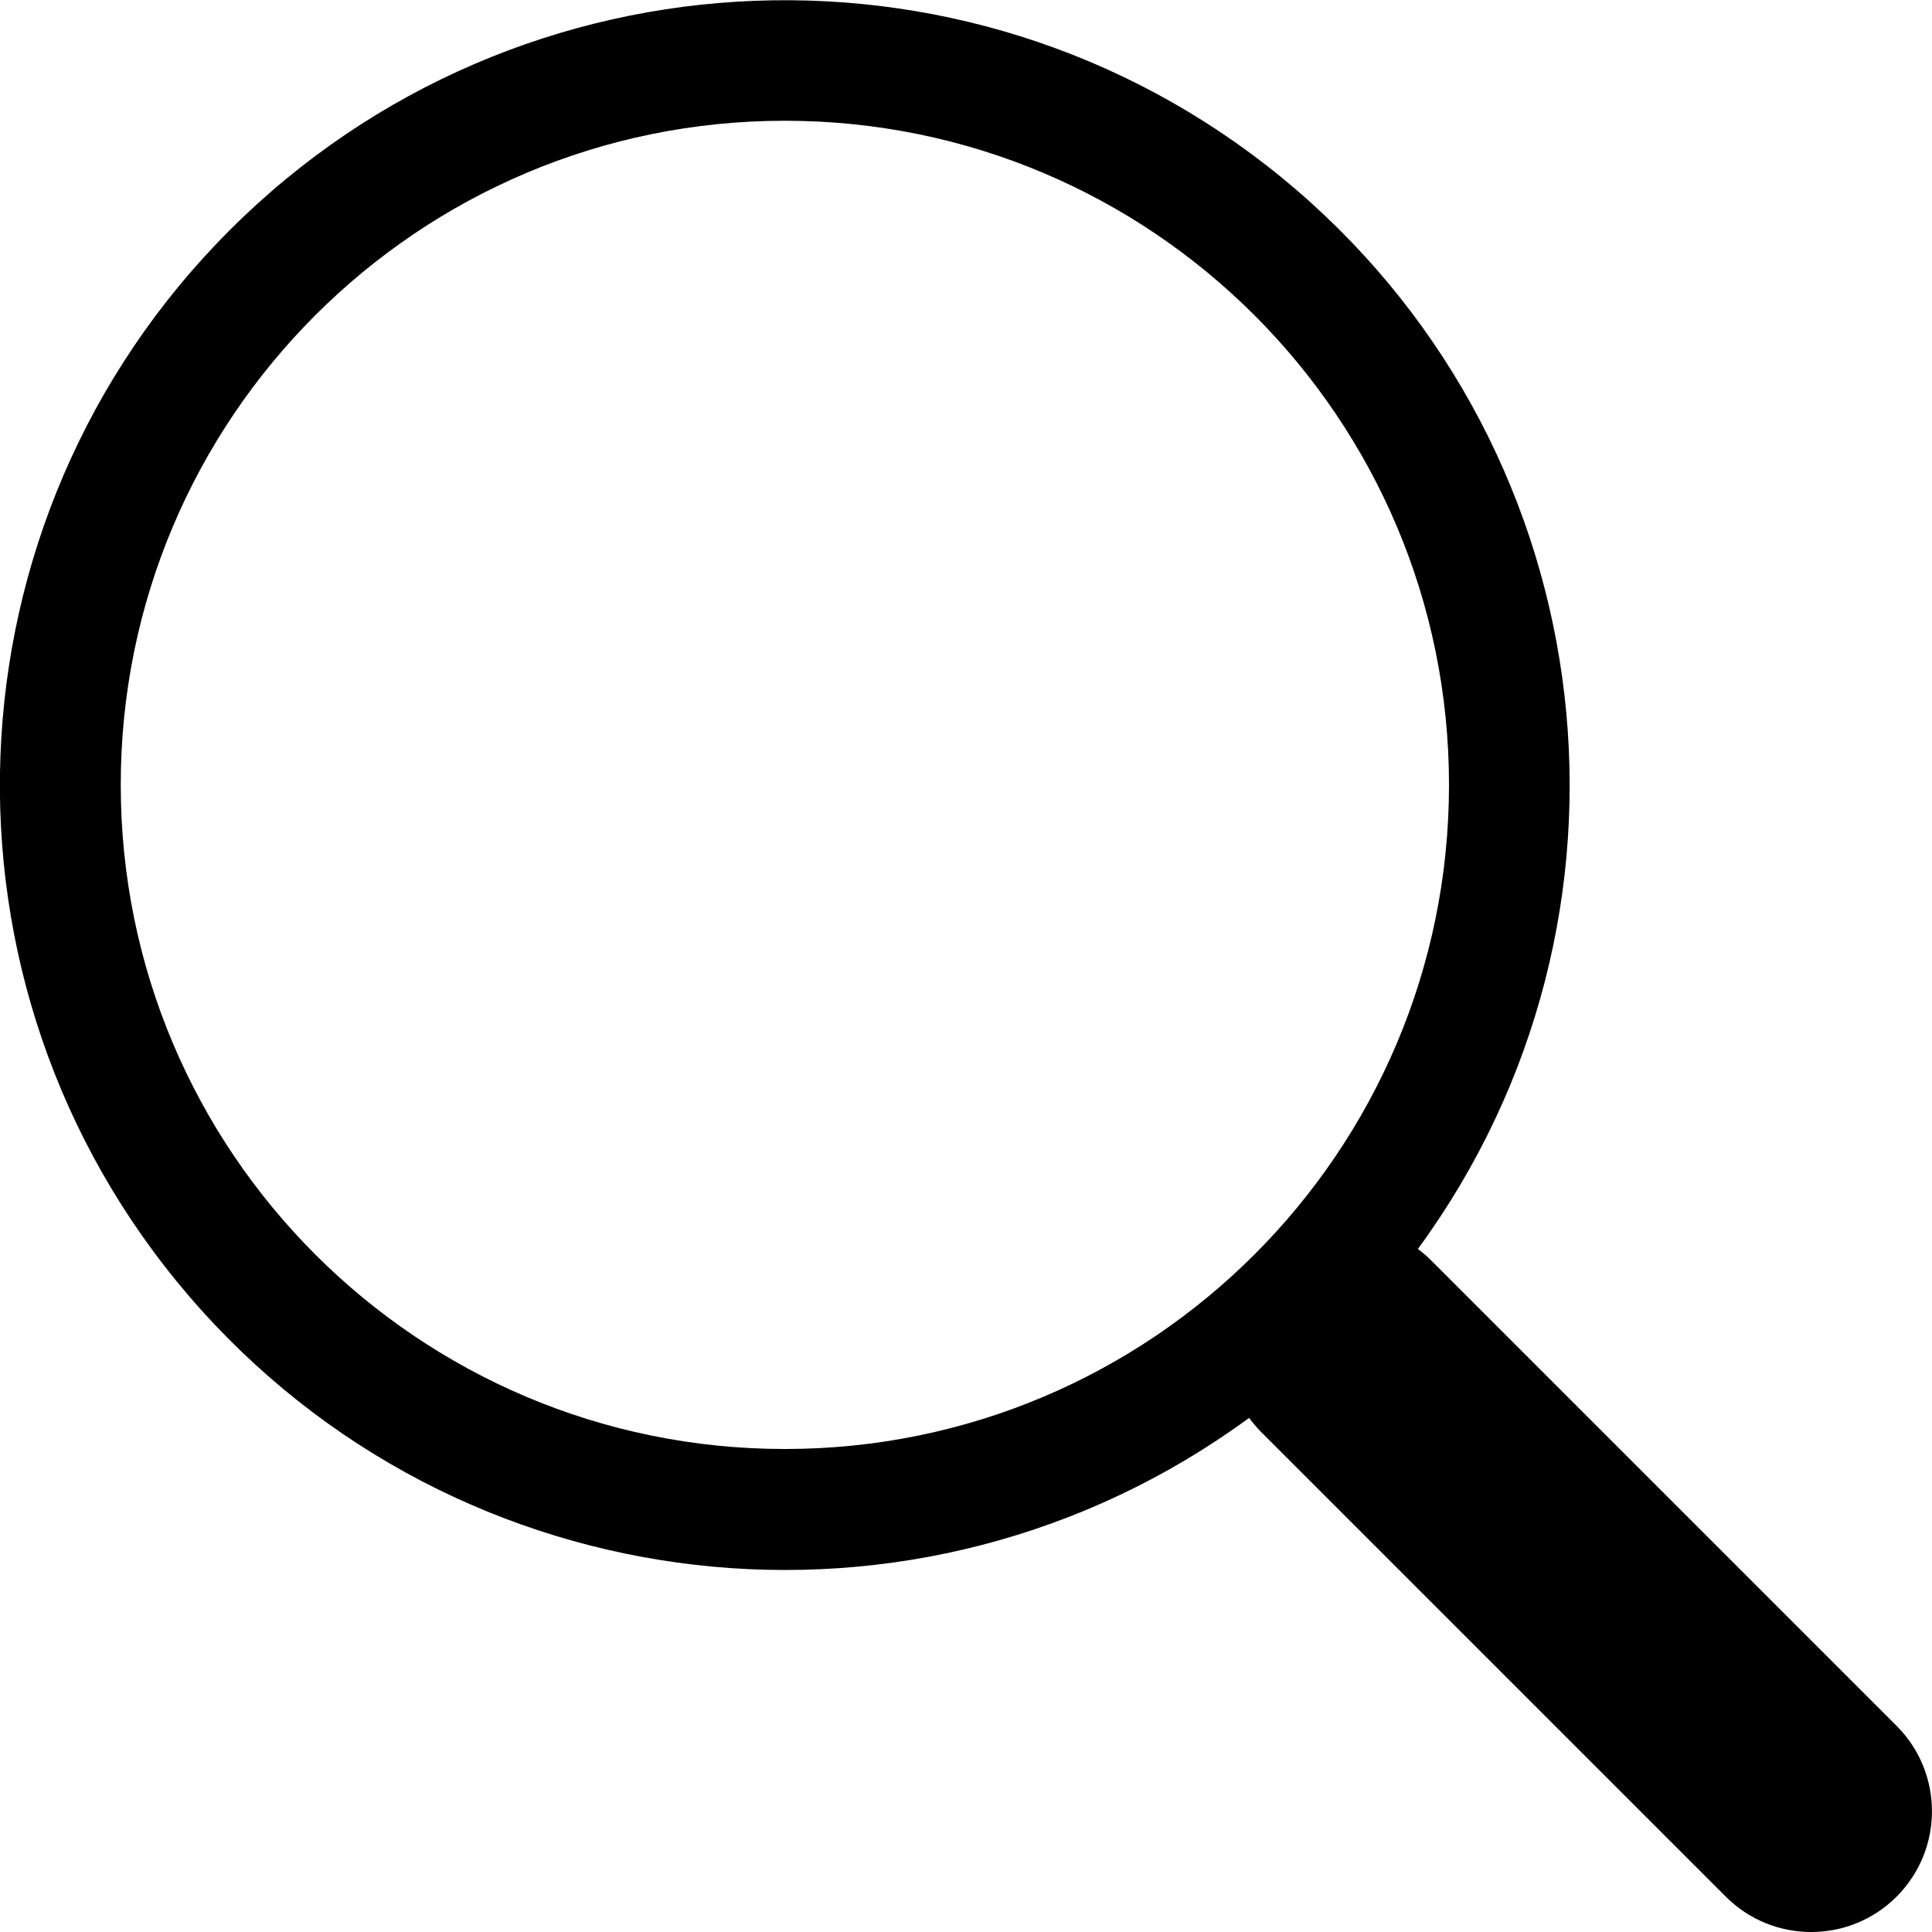
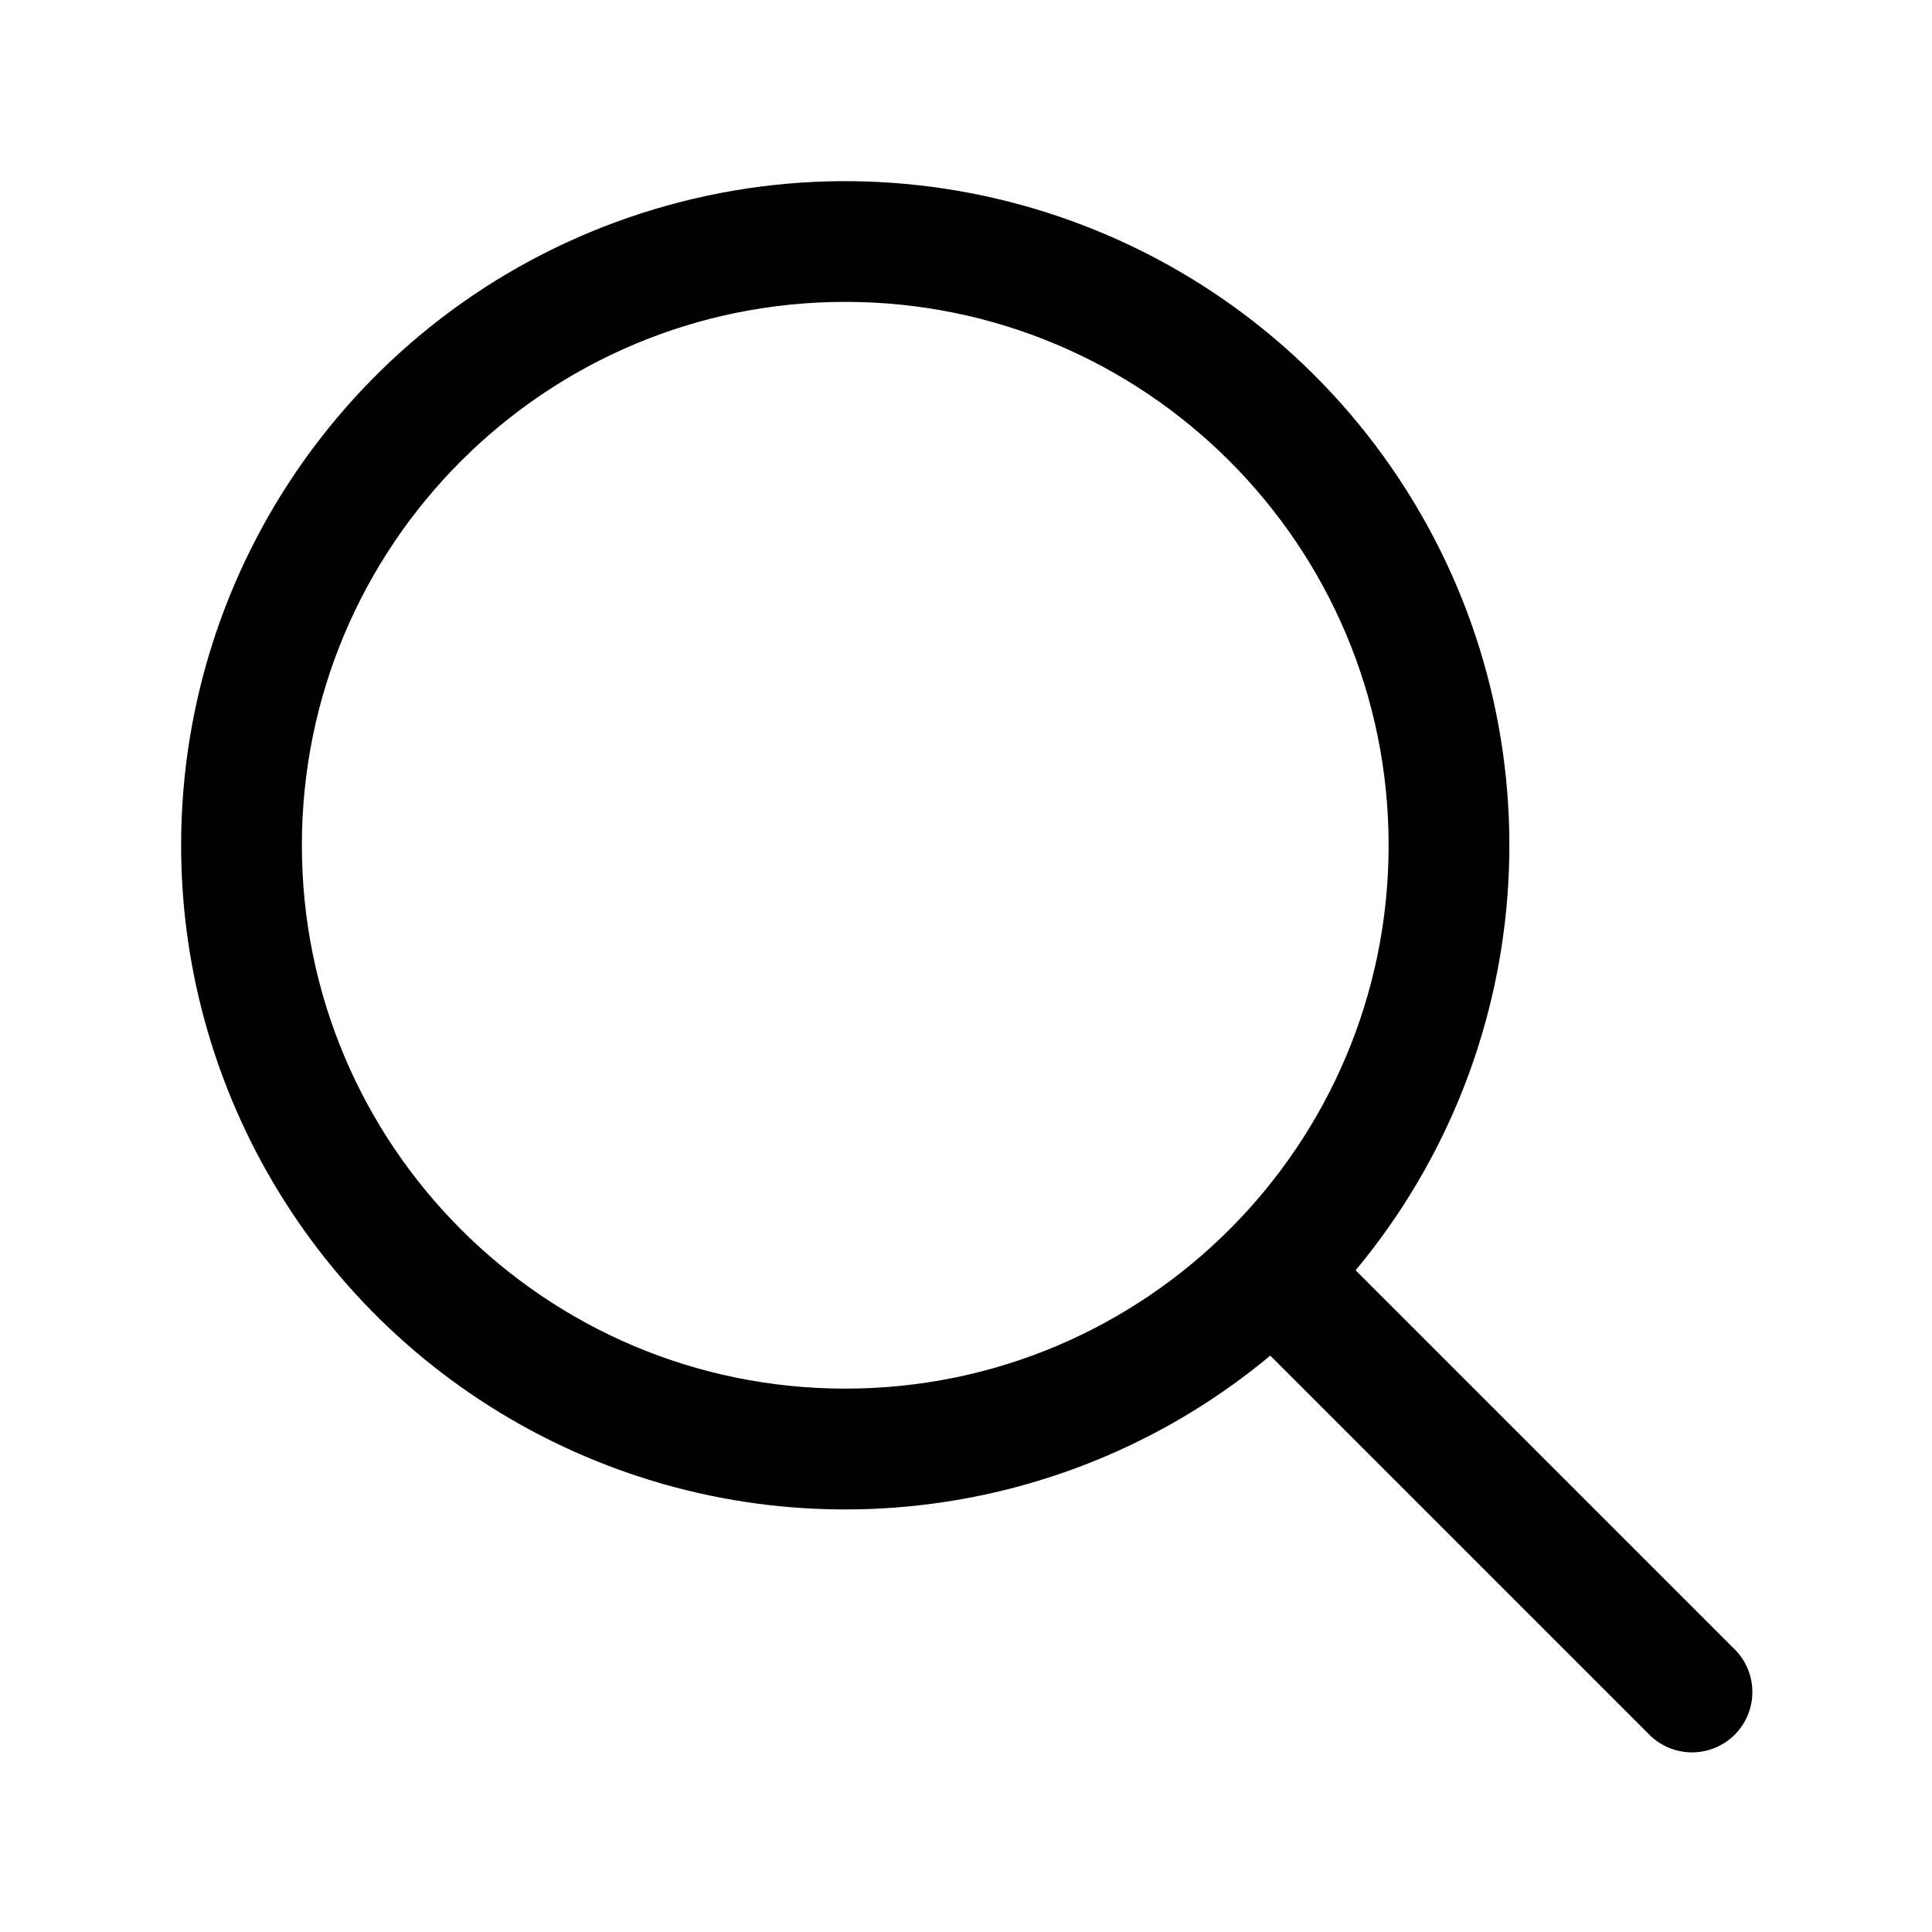
- <svg xmlns="http://www.w3.org/2000/svg" width="19" height="19" fill="currentColor" class="bi bi-search icon-search" viewBox="0 0 16 16">
-   <path d="M11.742 10.344a6.5 6.5 0 1 0-1.397 1.398h-.001c.03.04.062.078.098.115l3.85 3.85a1 1 0 0 0 1.415-1.414l-3.85-3.85a1.007 1.007 0 0 0-.115-.1zM12 6.5a5.5 5.5 0 1 1-11 0 5.5 5.5 0 0 1 11 0z" />
+ <svg xmlns="http://www.w3.org/2000/svg" viewBox="0 0 24 24" fill="currentColor" class="w-6 h-6">
+   <path fill-rule="evenodd" d="M10.5 3.75a6.75 6.75 0 100 13.5 6.75 6.75 0 000-13.5zM2.25 10.5a8.25 8.25 0 1114.59 5.28l4.69 4.69a.75.75 0 11-1.06 1.06l-4.69-4.69A8.25 8.25 0 012.25 10.5z" clip-rule="evenodd" />
</svg>
